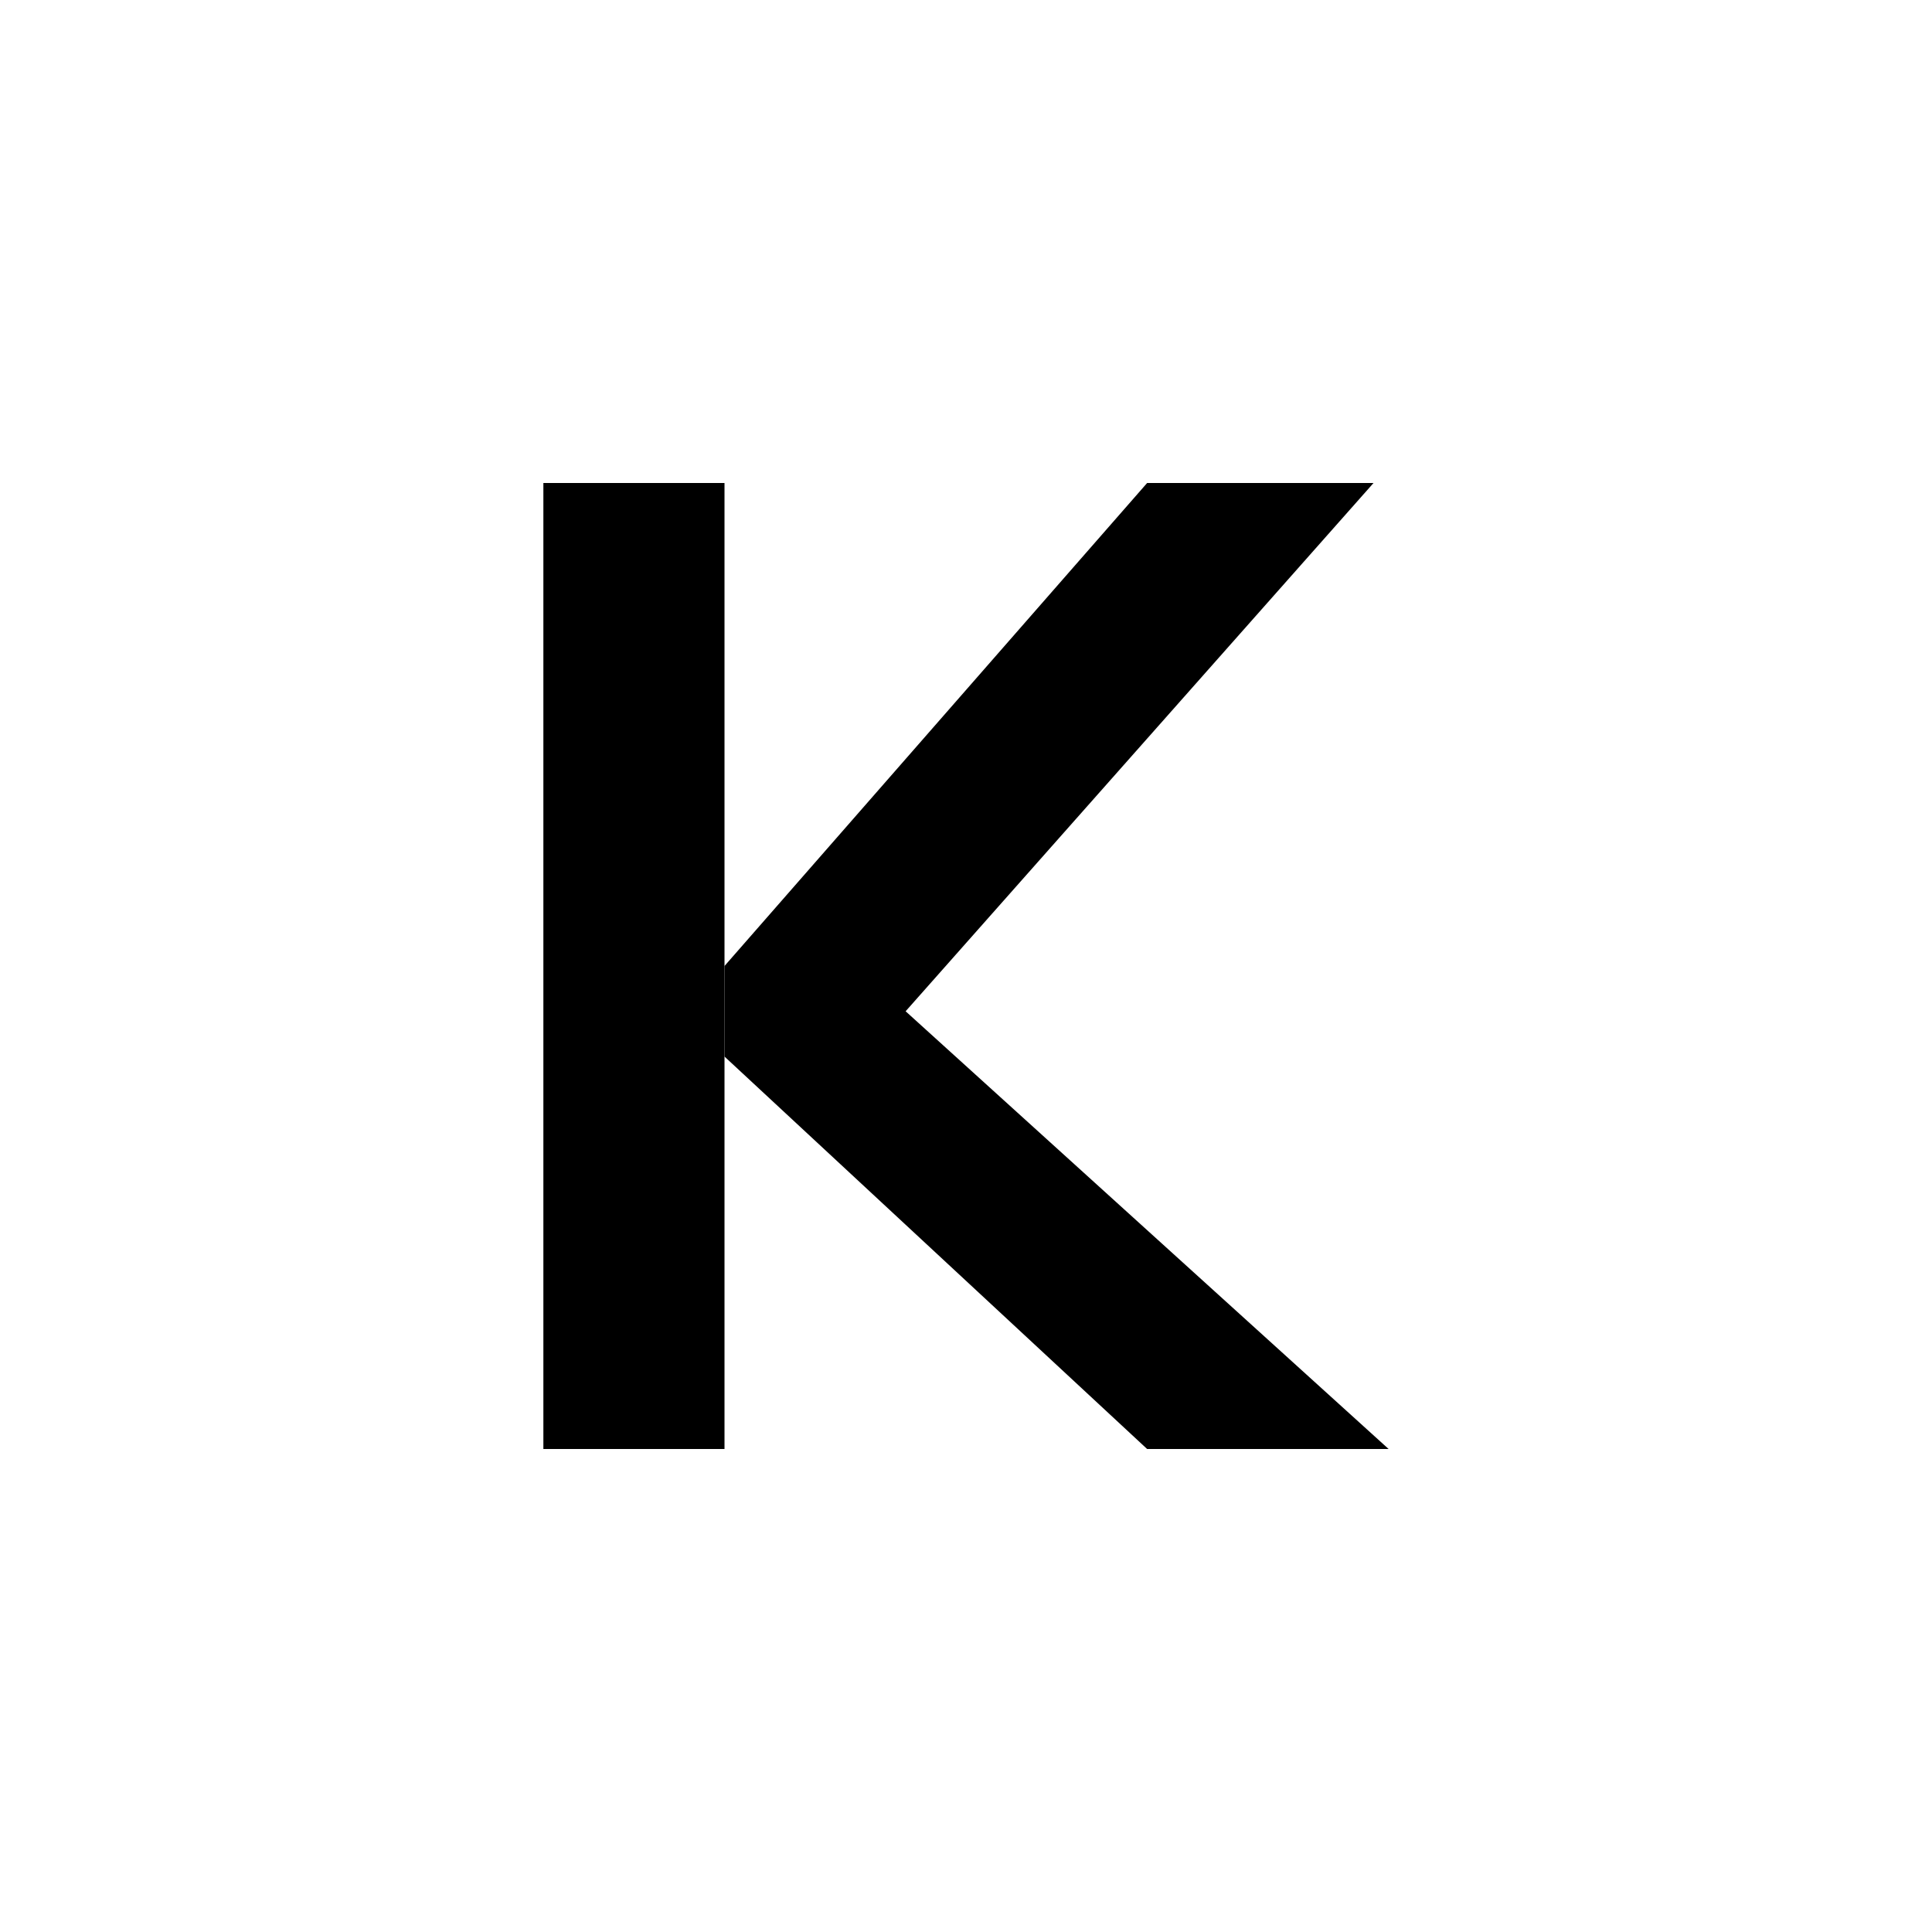
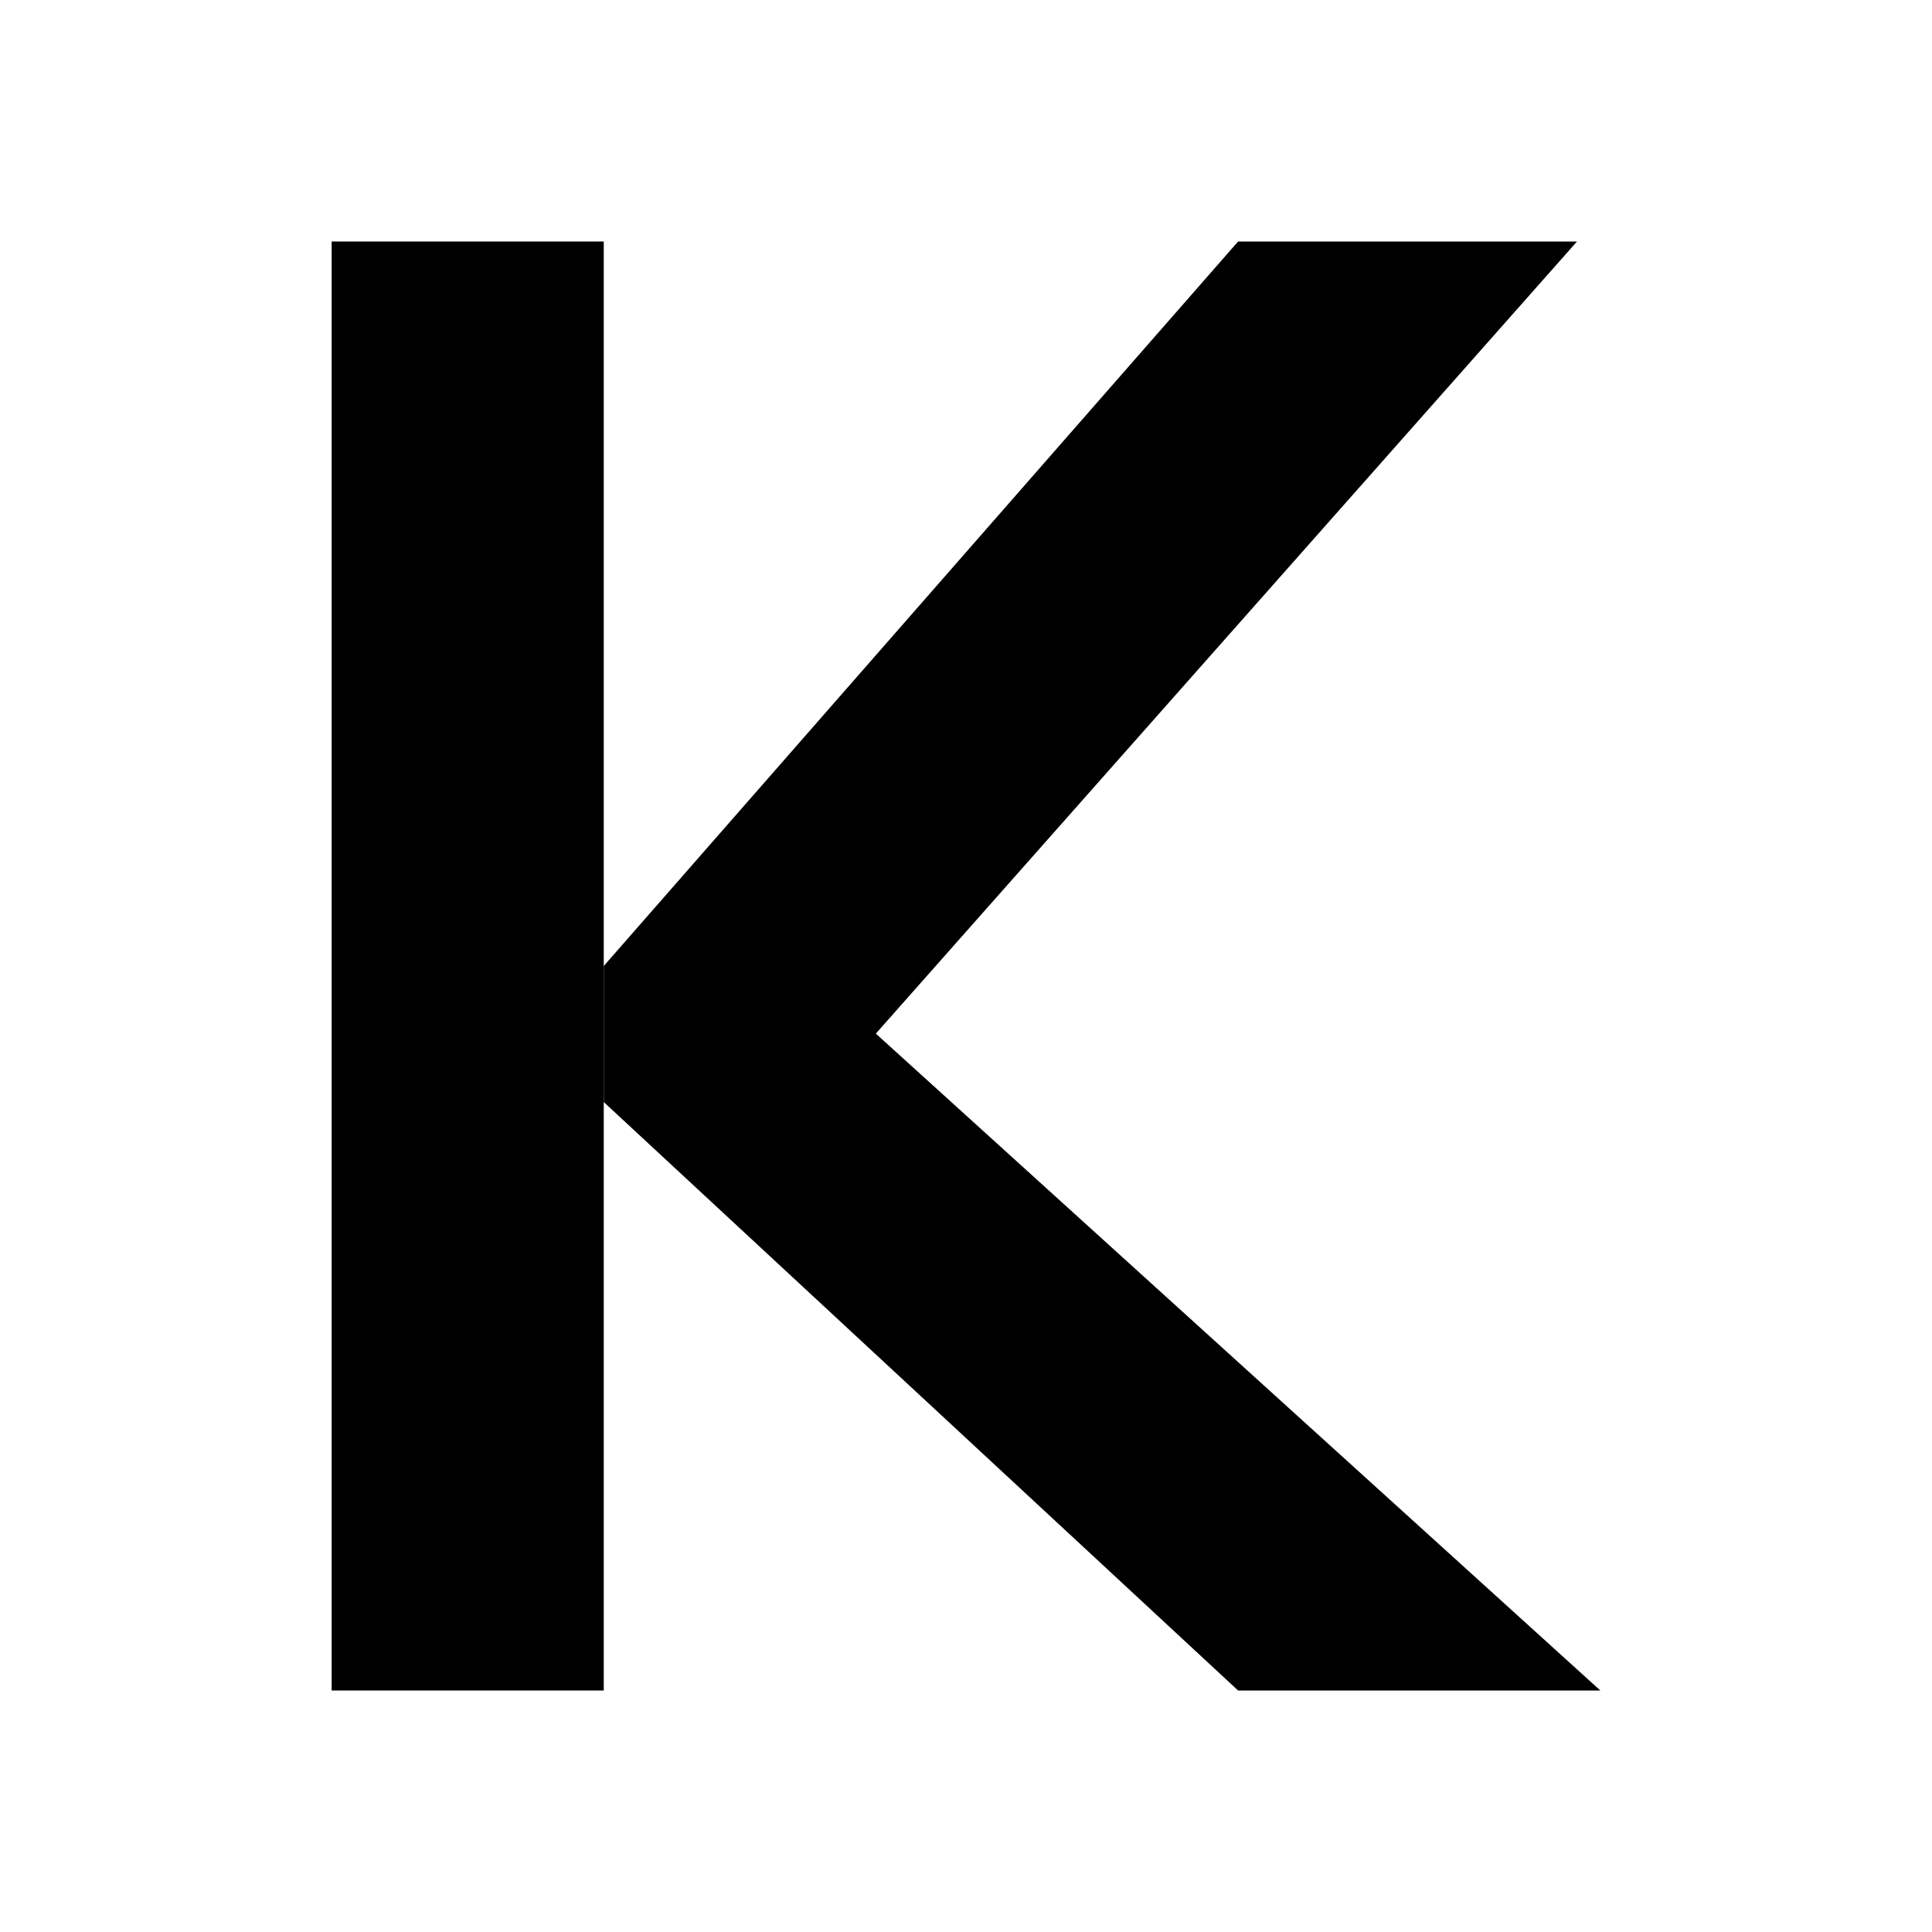
- <svg xmlns="http://www.w3.org/2000/svg" viewBox="0 0 128 128" width="24" height="24">
-   <path d="M 36 32 L 48 32 L 48 96 L 36 96 Z" fill="currentColor" />
-   <path d="M 48 64 L 76 32 L 91 32 L 60 67 L 92 96 L 76 96 L 48 70 Z" fill="currentColor" />
+ <svg xmlns="http://www.w3.org/2000/svg" viewBox="0 0 24 24" width="24" height="24">
+   <path d="M 4.12 3 L 7.5 3 L 7.5 21 L 4.12 21 Z" fill="currentColor" />
+   <path d="M 7.5 12 L 15.38 3 L 19.59 3 L 10.88 12.84 L 19.88 21 L 15.38 21 L 7.5 13.69 Z" fill="currentColor" />
</svg>
